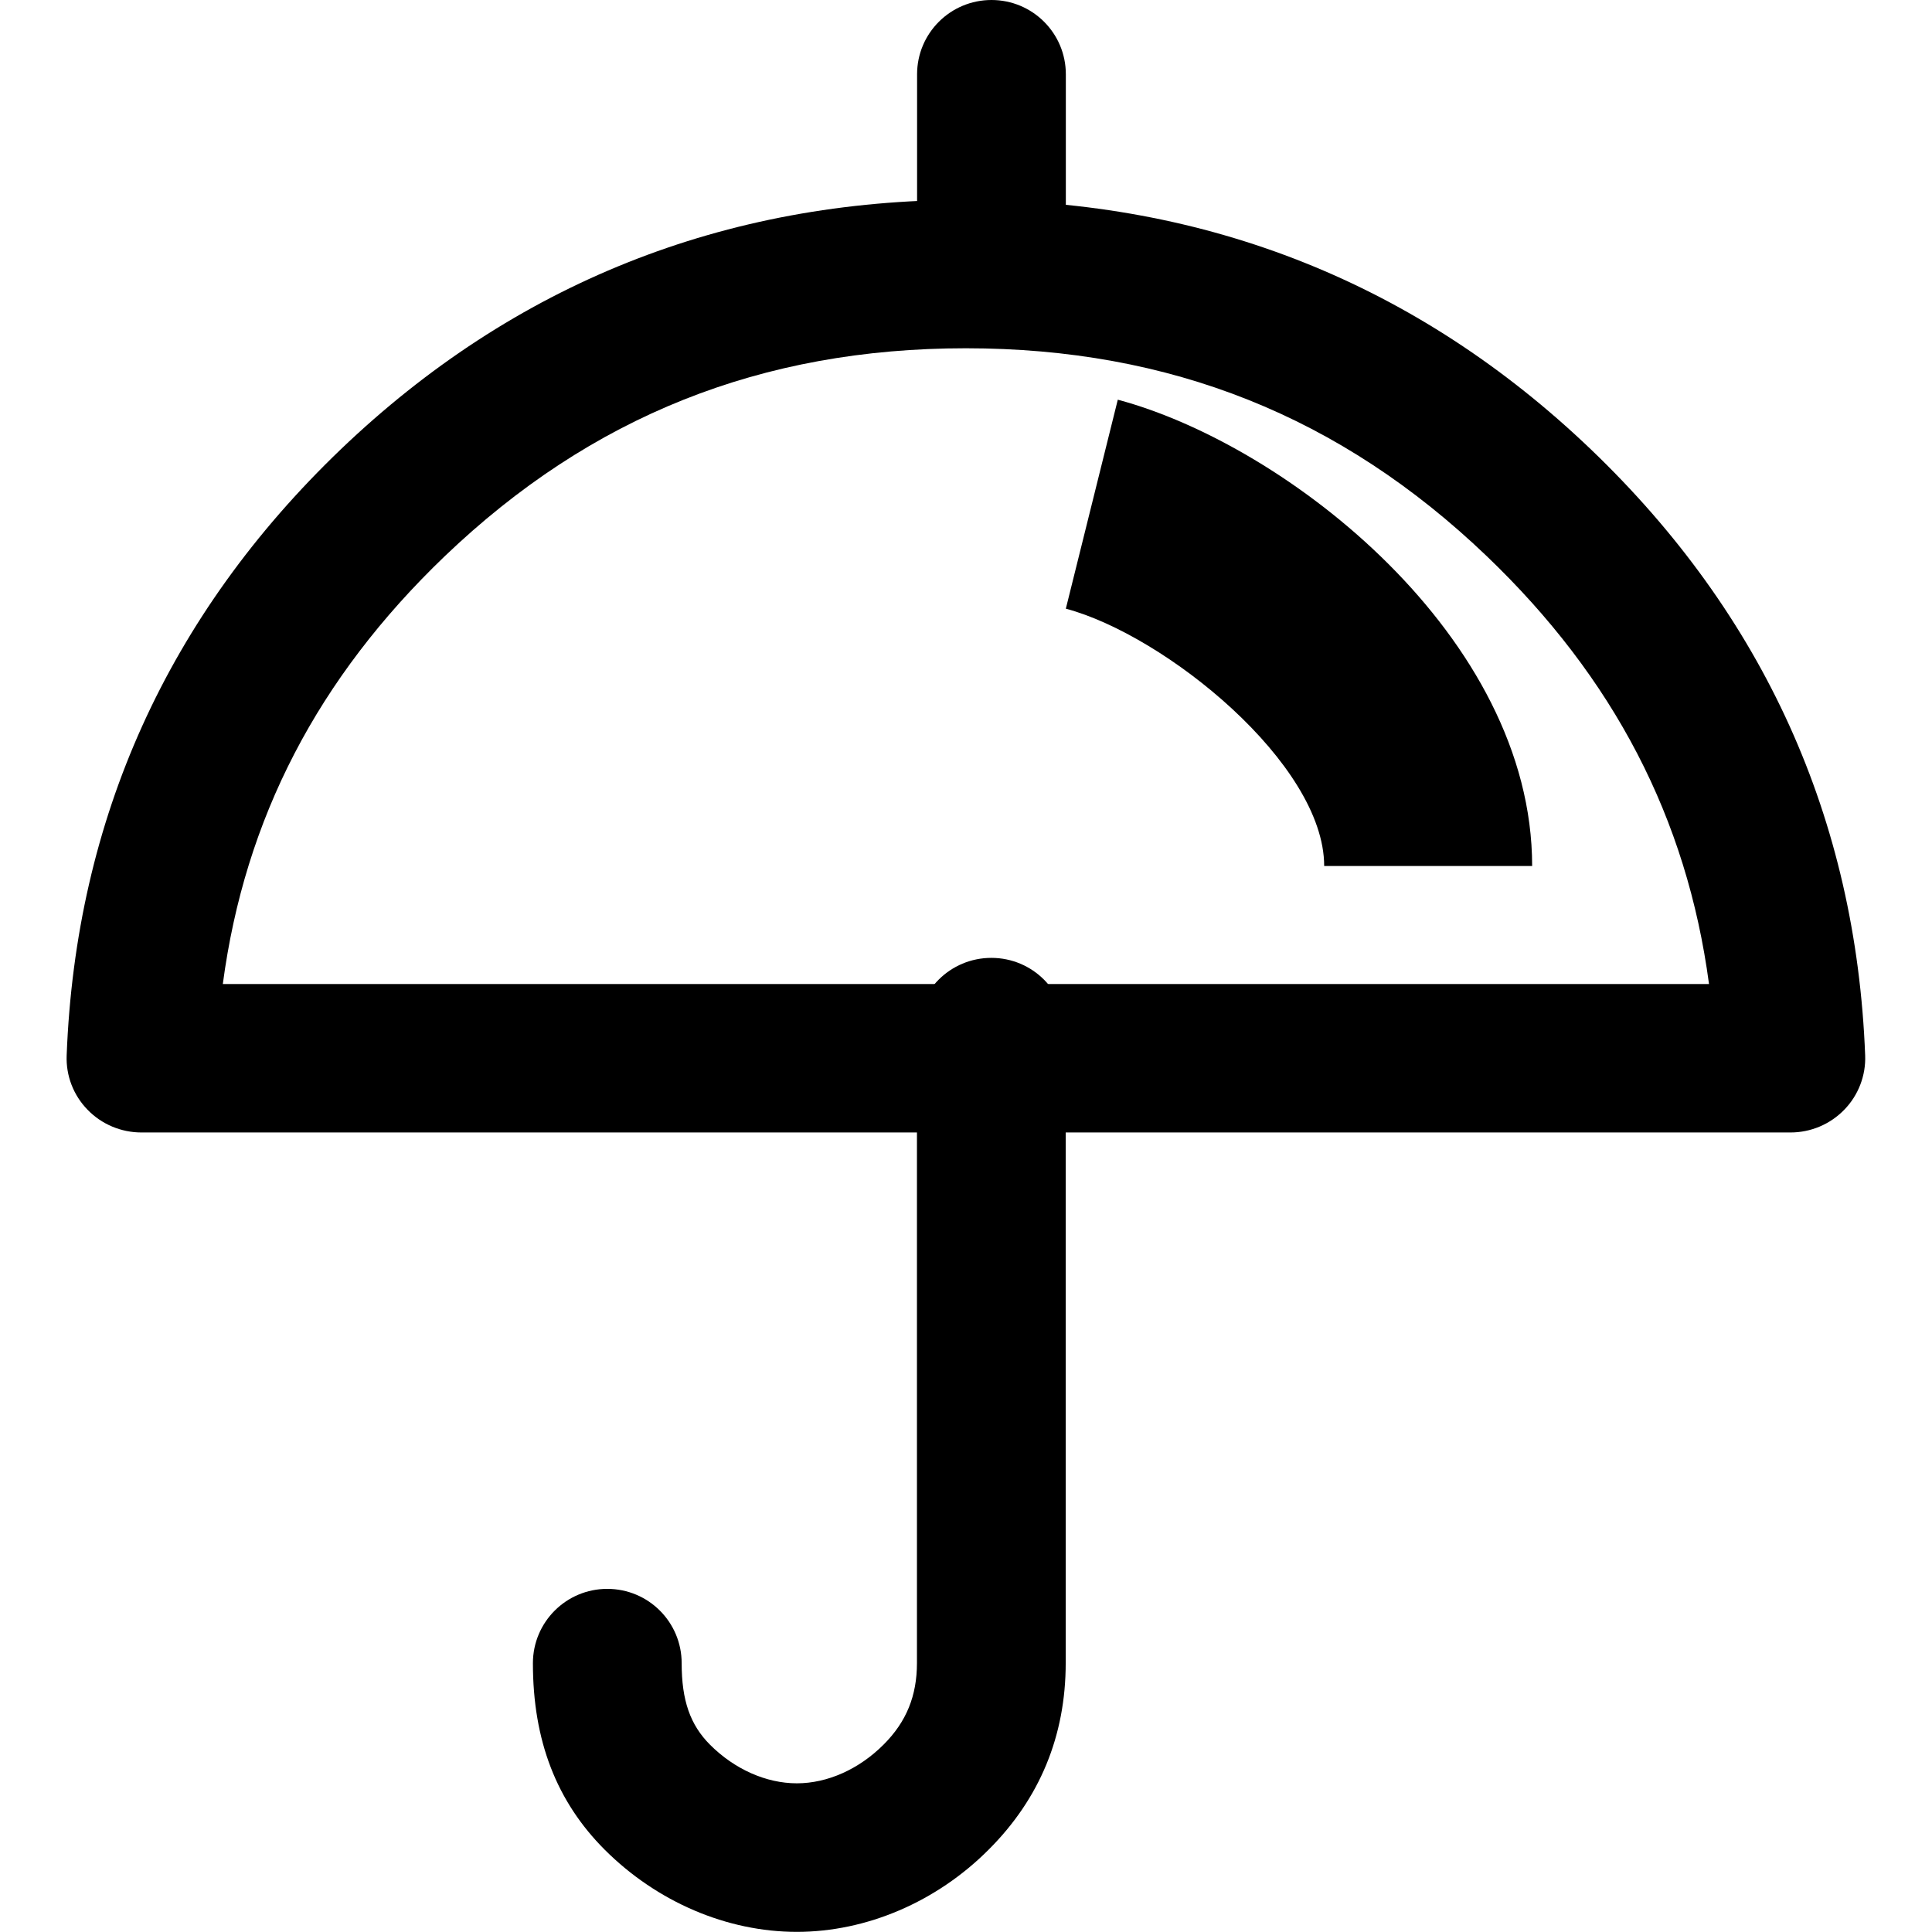
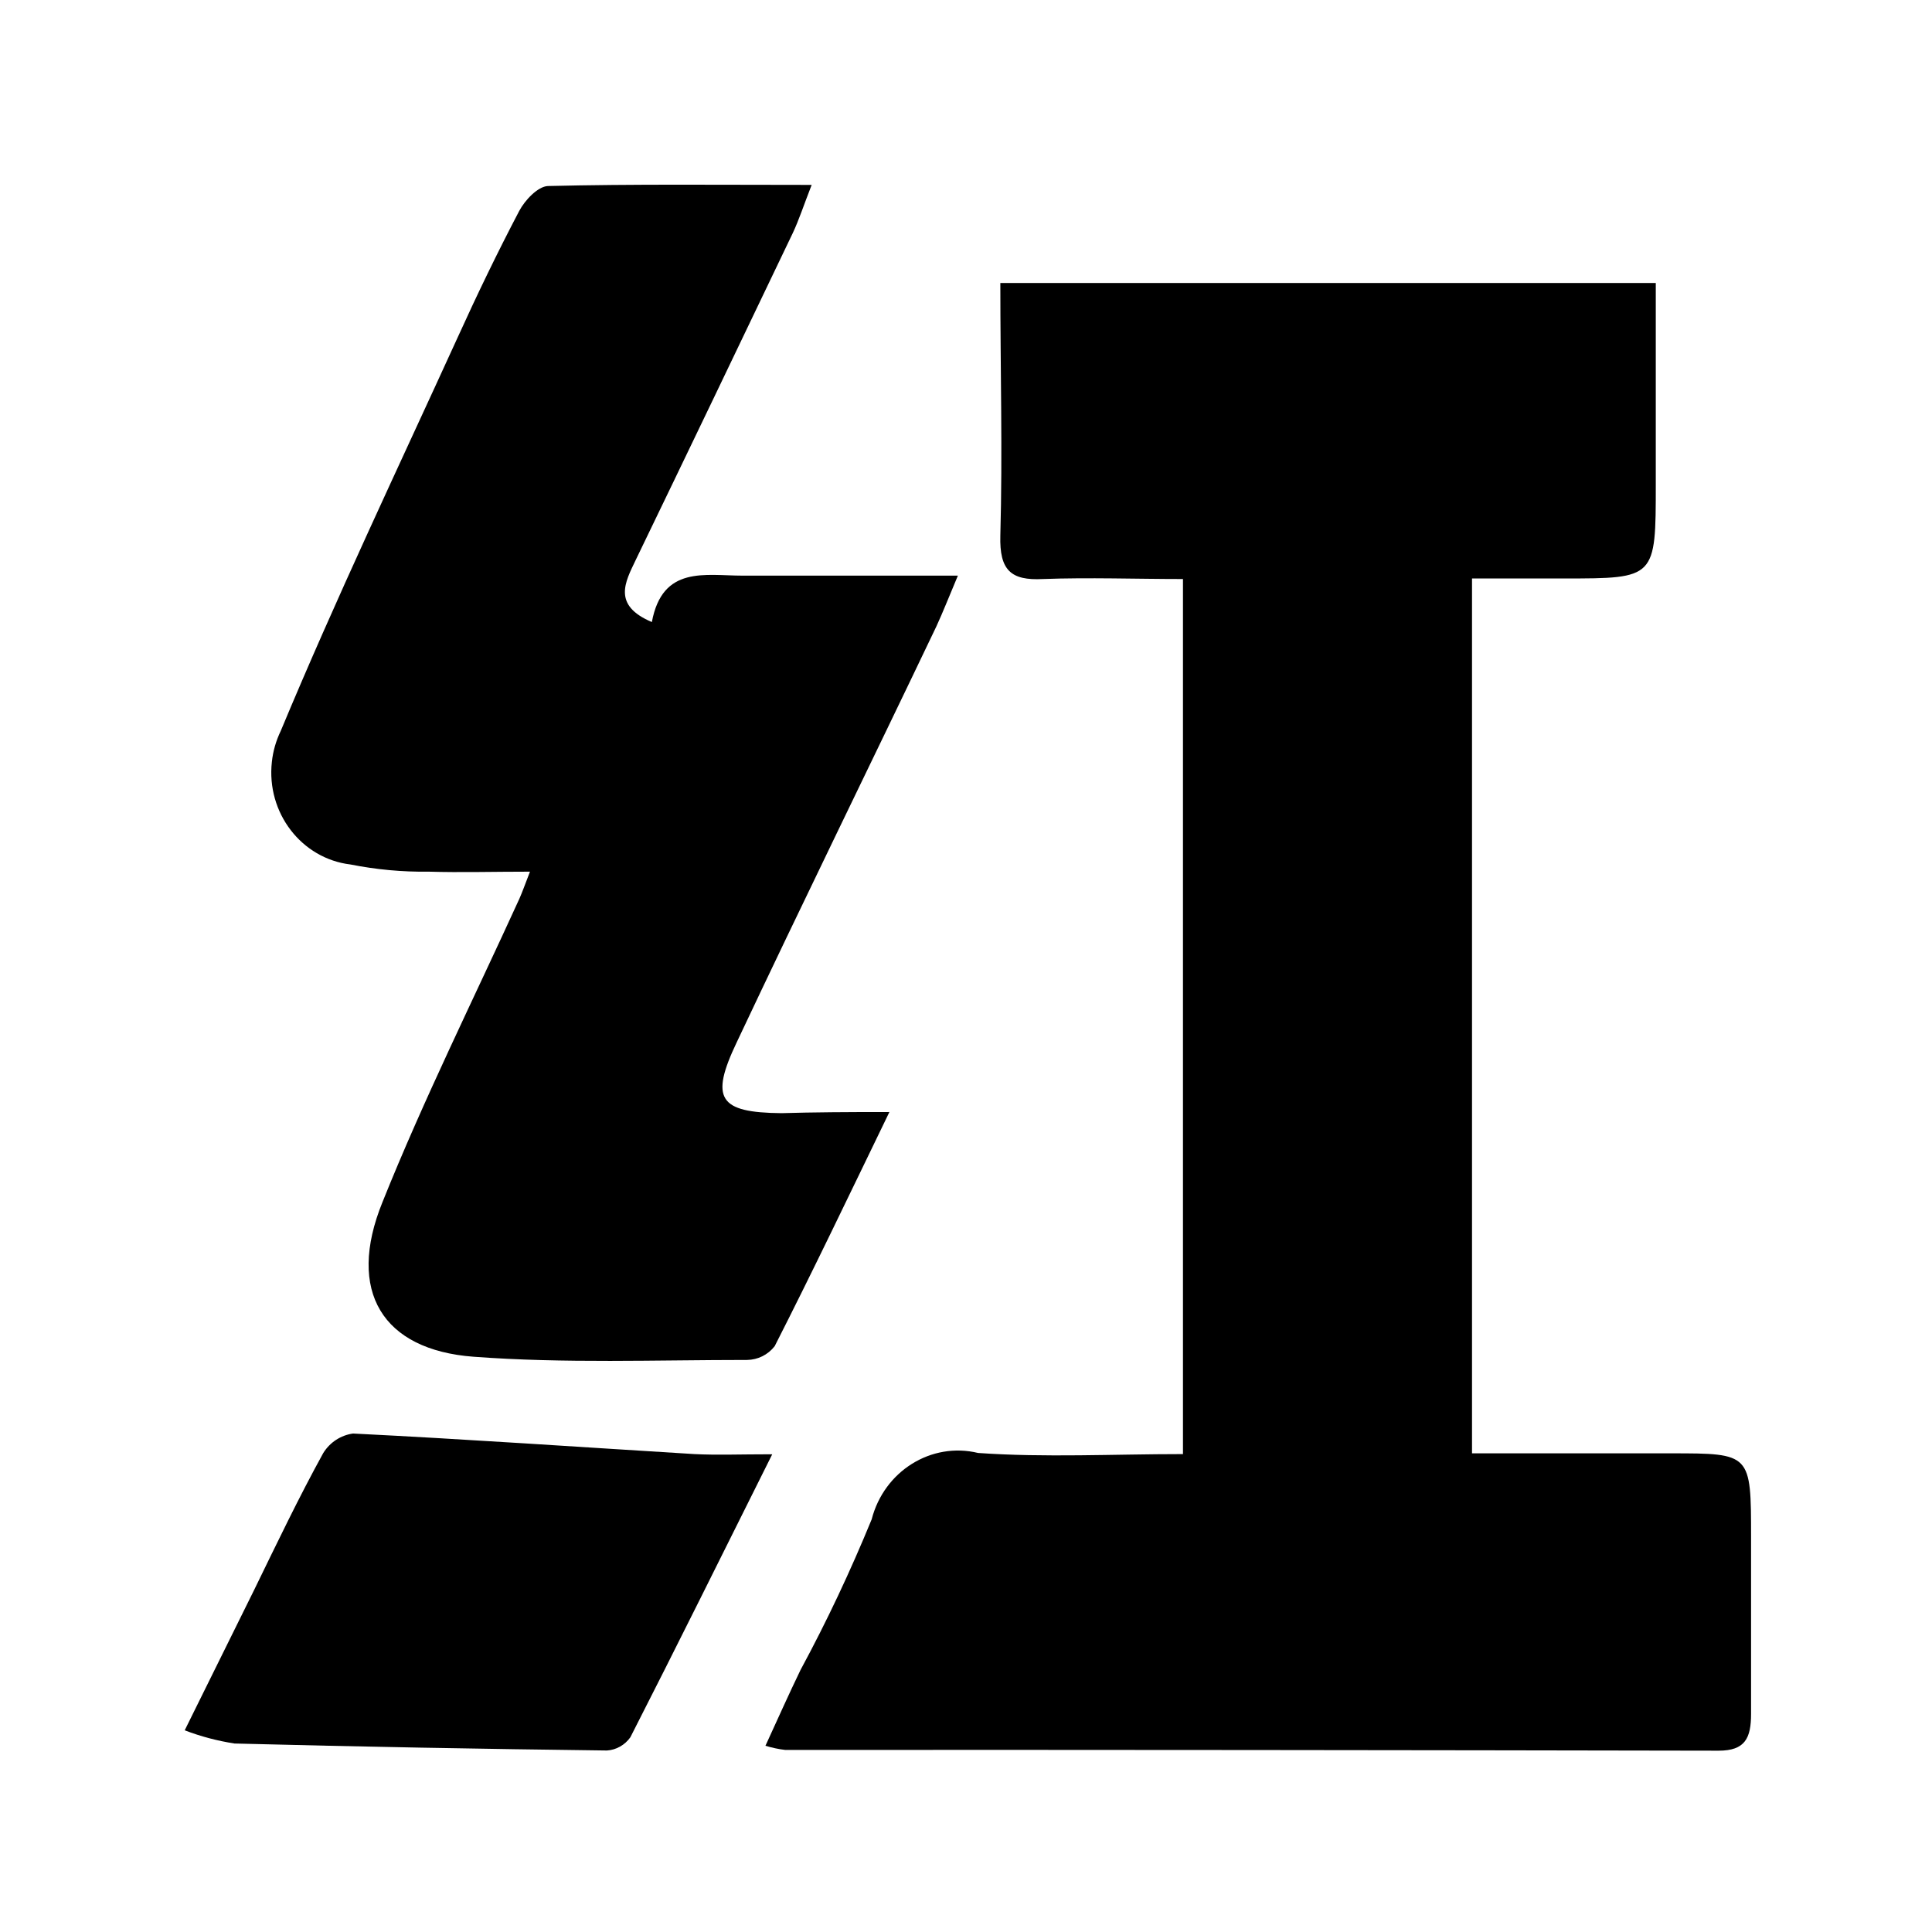
- <svg xmlns="http://www.w3.org/2000/svg" t="1761097261072" class="icon" viewBox="0 0 1024 1024" version="1.1" p-id="42118" width="200" height="200">
-   <path d="M948.96 600.234H74.948c-10.734 0-21.114-4.343-28.564-12.075a38.98 38.98 0 0 1-11.051-28.776c4.802-125.343 53.668-233.385 145.292-321.231C272.355 150.412 383.786 105.924 511.883 105.924c128.097 0 239.529 44.488 331.294 132.228 91.695 87.811 140.596 195.888 145.398 321.231 0.424 10.663-3.601 21.114-11.051 28.776a39.686 39.686 0 0 1-28.599 12.075zM118.094 521.568h787.719c-11.722-87.811-50.455-162.31-117.787-226.783-77.466-74.147-167.818-110.196-276.108-110.196-108.325 0-198.607 36.014-276.178 110.196-67.262 64.472-105.994 138.972-117.646 226.783z" p-id="42119" />
-   <path d="M525.512 163.723a39.368 39.368 0 0 1-39.439-39.368V39.368c0-21.75 17.654-39.368 39.439-39.368S564.916 17.619 564.916 39.368V124.284c0 21.75-17.654 39.439-39.404 39.439zM422.343 1023.929c-37.038 0-74.076-15.853-101.757-43.464C294.916 954.796 282.453 922.49 282.453 881.533c0-21.785 17.654-39.404 39.404-39.404 21.82 0 39.439 17.619 39.439 39.404 0 19.772 4.519 32.66 15.041 43.217 12.993 12.993 29.765 20.443 46.006 20.443 16.206 0 32.942-7.45 46.006-20.549 12.075-12.075 17.654-25.81 17.654-43.252v-334.366c0-21.75 17.654-39.333 39.439-39.333s39.404 17.583 39.404 39.368v334.366c0 38.592-13.735 71.852-40.816 98.897-27.611 27.717-64.755 43.605-101.687 43.605zM812.071 459.003h-110.231c0-54.092-84.103-122.271-136.924-136.394L592.456 211.847c89.788 24.009 219.615 125.908 219.615 247.155z" p-id="42120" />
+ <svg xmlns="http://www.w3.org/2000/svg" t="1761117919587" class="icon" viewBox="0 0 1024 1024" version="1.1" p-id="50731" width="200" height="200">
+   <path d="M405.7 925.3c6.8-14.8 12.5-27.6 18.6-40.2 14-25.9 26.5-52.5 37.7-79.8 6.6-25.6 31.6-41.2 56.4-35.2 35.6 2.5 71.4 0.6 108.6 0.6V306.9c-25 0-49.7-0.9-74.2 0-17.1 0.9-23.1-4.7-22.6-23 1.2-43.9 0-88 0-133.9h347.4v106.5c0 50.1 0 50.1-48.6 50.1h-48.8v463.7h105.4c42.5 0 42.5 0 42.5 44.6v93.5c0 12.9-3.2 19.5-17.2 19.5-164.9-0.3-329.8-0.5-494.7-0.4-3.6-0.4-7.1-1.2-10.5-2.2" p-id="50732" />
+   <path d="M471.4 589.4c-21.7 44.8-40.8 84.8-60.8 124.1-3.6 4.6-8.9 7.2-14.6 7.3-48.3 0-96.9 1.9-145-1.7-48.2-3.6-67.5-34.6-48.3-81.9 21.9-54.6 48.2-107.4 72.6-160.9 1.5-3.4 2.7-6.8 5.6-14.3-19.5 0-36.6 0.5-53.7 0-13.9 0.2-27.8-1.1-41.4-3.8-26-3.1-44.7-27.4-41.7-54.4 0.6-5.7 2.2-11.2 4.7-16.4 29.3-70.3 62.1-139.2 93.7-208.4 10.3-22.7 21.1-45.1 32.7-67.2 3-5.7 9.9-13 15.2-13.2 45.2-1.1 90.5-0.6 139.8-0.6-4.3 11-6.7 18.5-10 25.5-27.7 57.9-55.4 115.7-83.3 173.4-5.6 11.7-12.4 23.9 8.6 32.8 5.6-30.1 28.2-24.6 48-24.6h114.2c-4.8 11.4-7.9 19.3-11.4 26.9-35.2 73.7-71.1 146.8-105.8 220.4-14.3 30-9.5 37.3 23.7 37.6 17.1-0.5 34.4-0.6 57.2-0.6M409.3 770.8c-26.8 53.7-50.7 102-75.2 150-2.9 4.1-7.5 6.7-12.4 7-65.7-0.8-131.5-2-197.4-3.7-9-1.4-17.8-3.7-26.4-7l36.8-74.4c12-24.6 23.7-49.1 36.6-72.5 3.5-5.7 9.3-9.5 15.8-10.4 60.3 3 120.6 7.2 181 10.9 12.1 0.6 23.6 0.1 41.2 0.1" p-id="50733" />
</svg>
